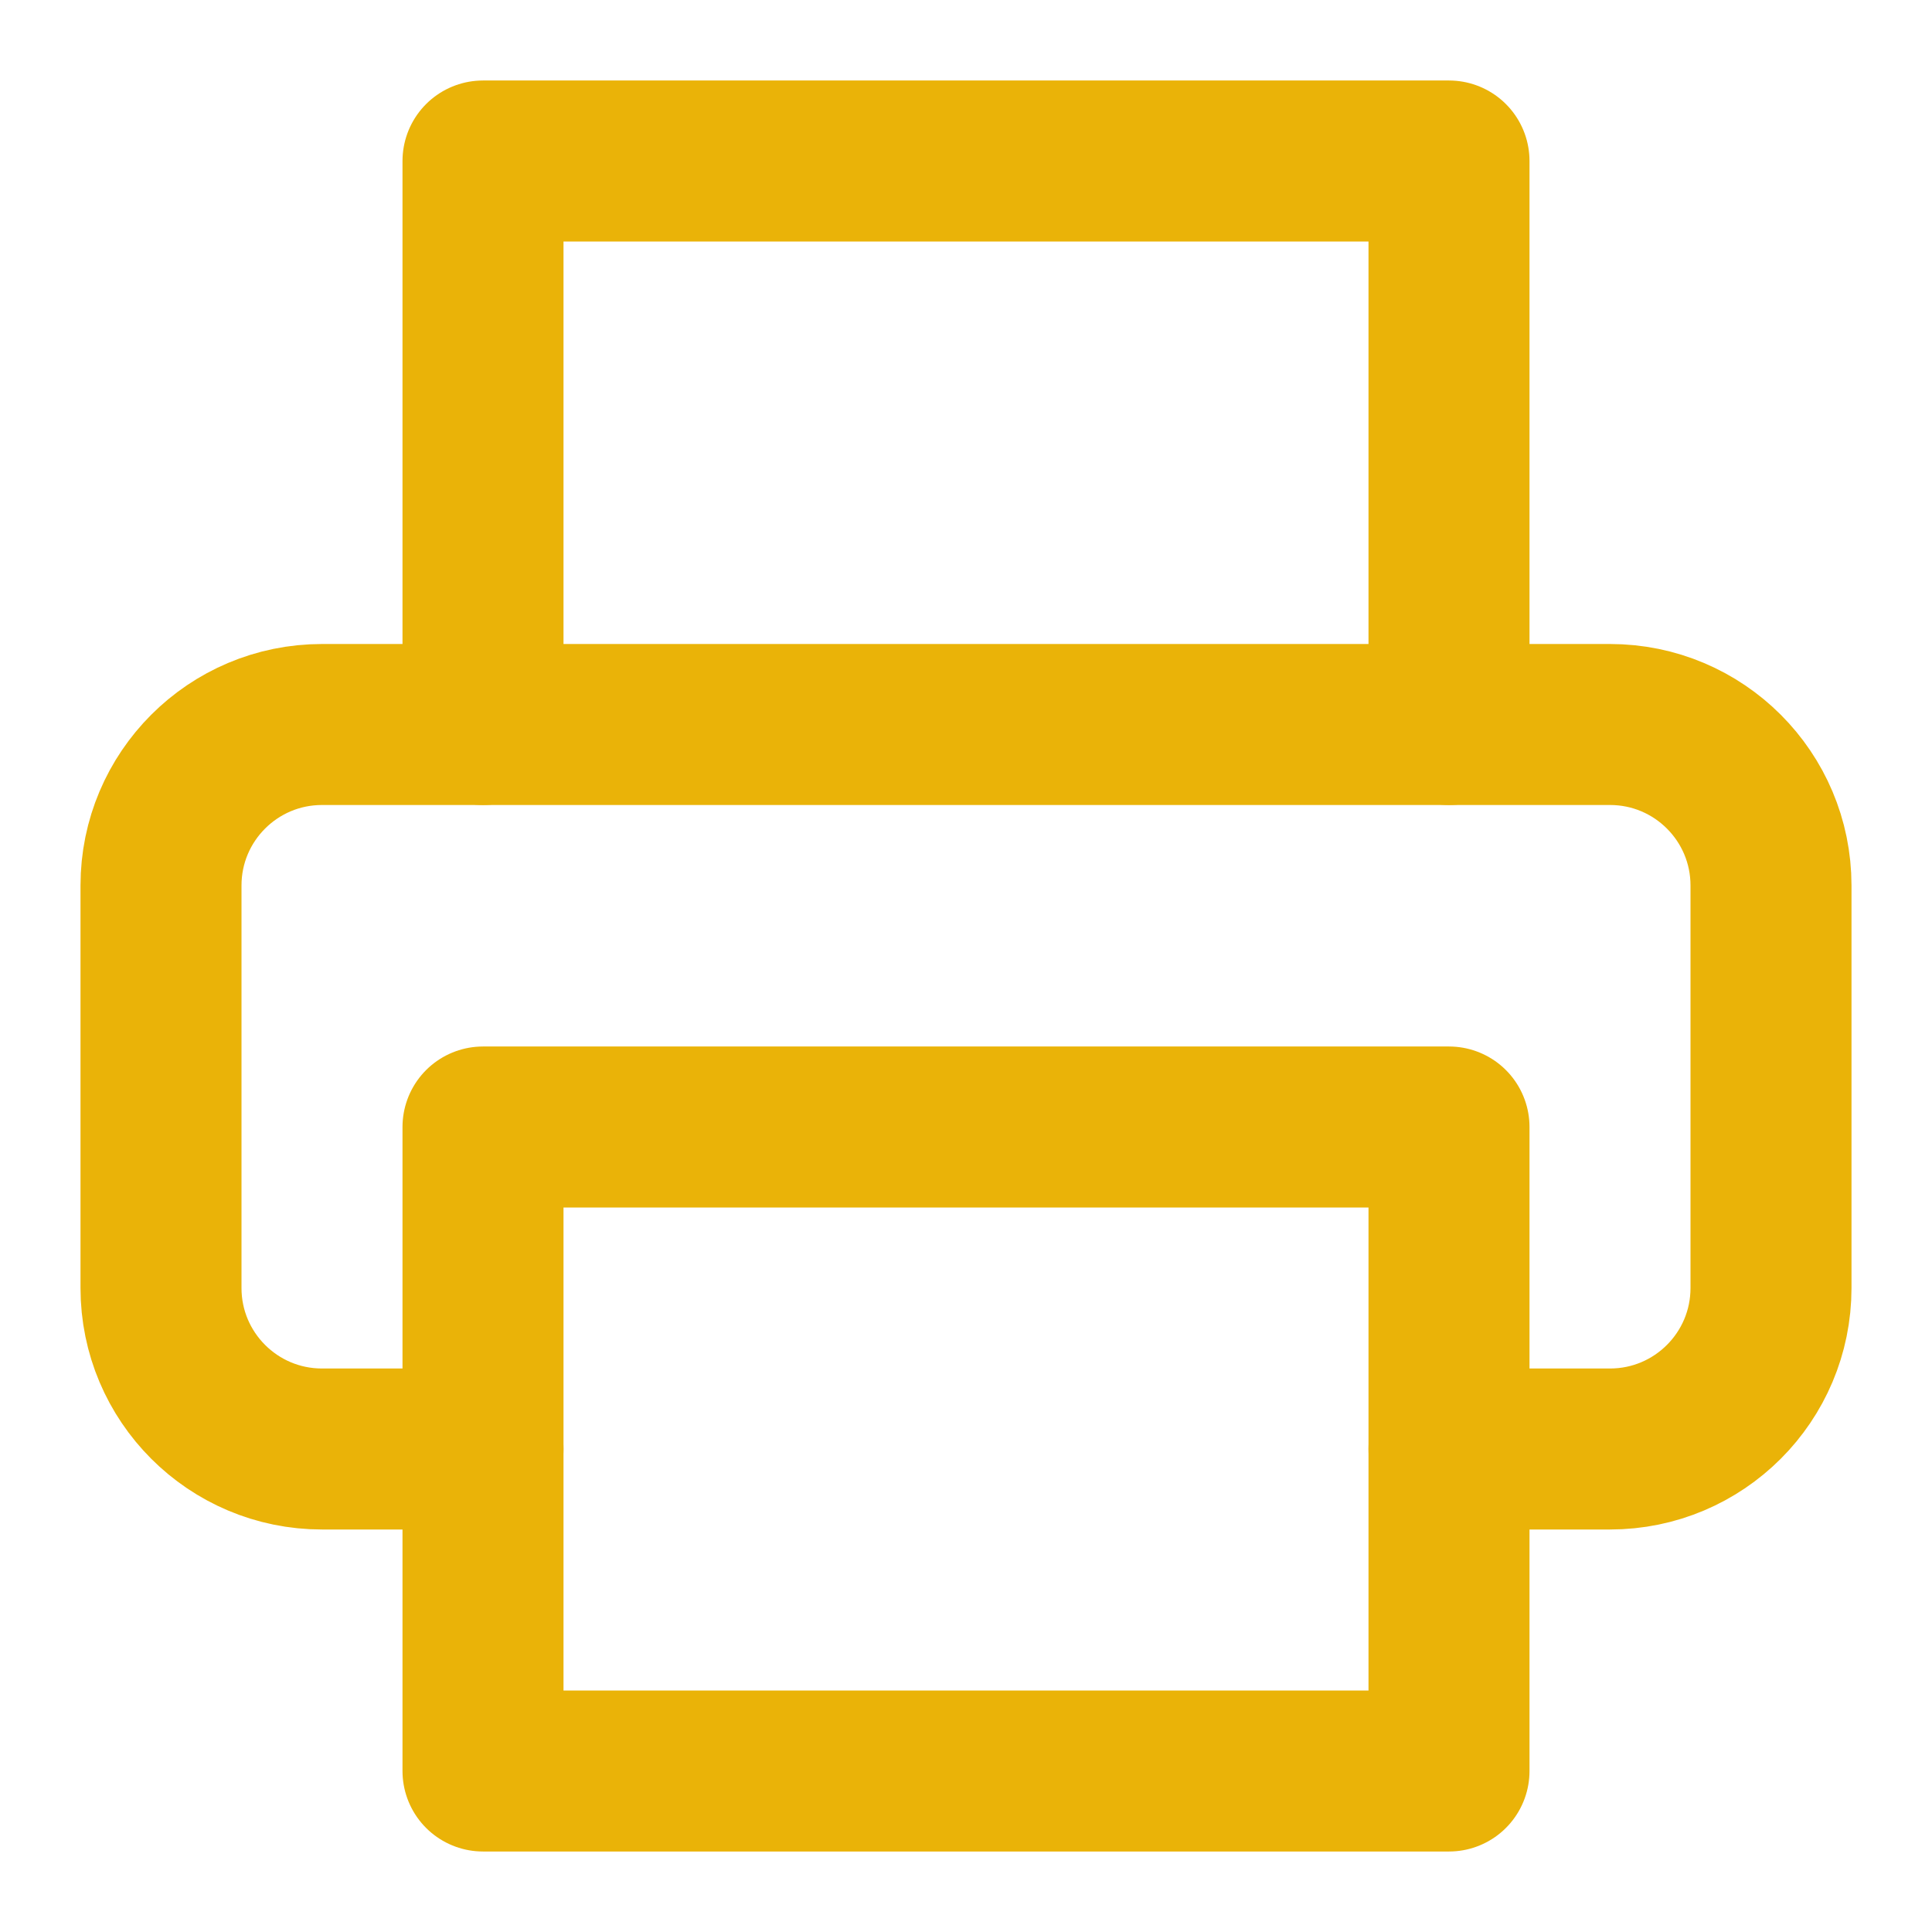
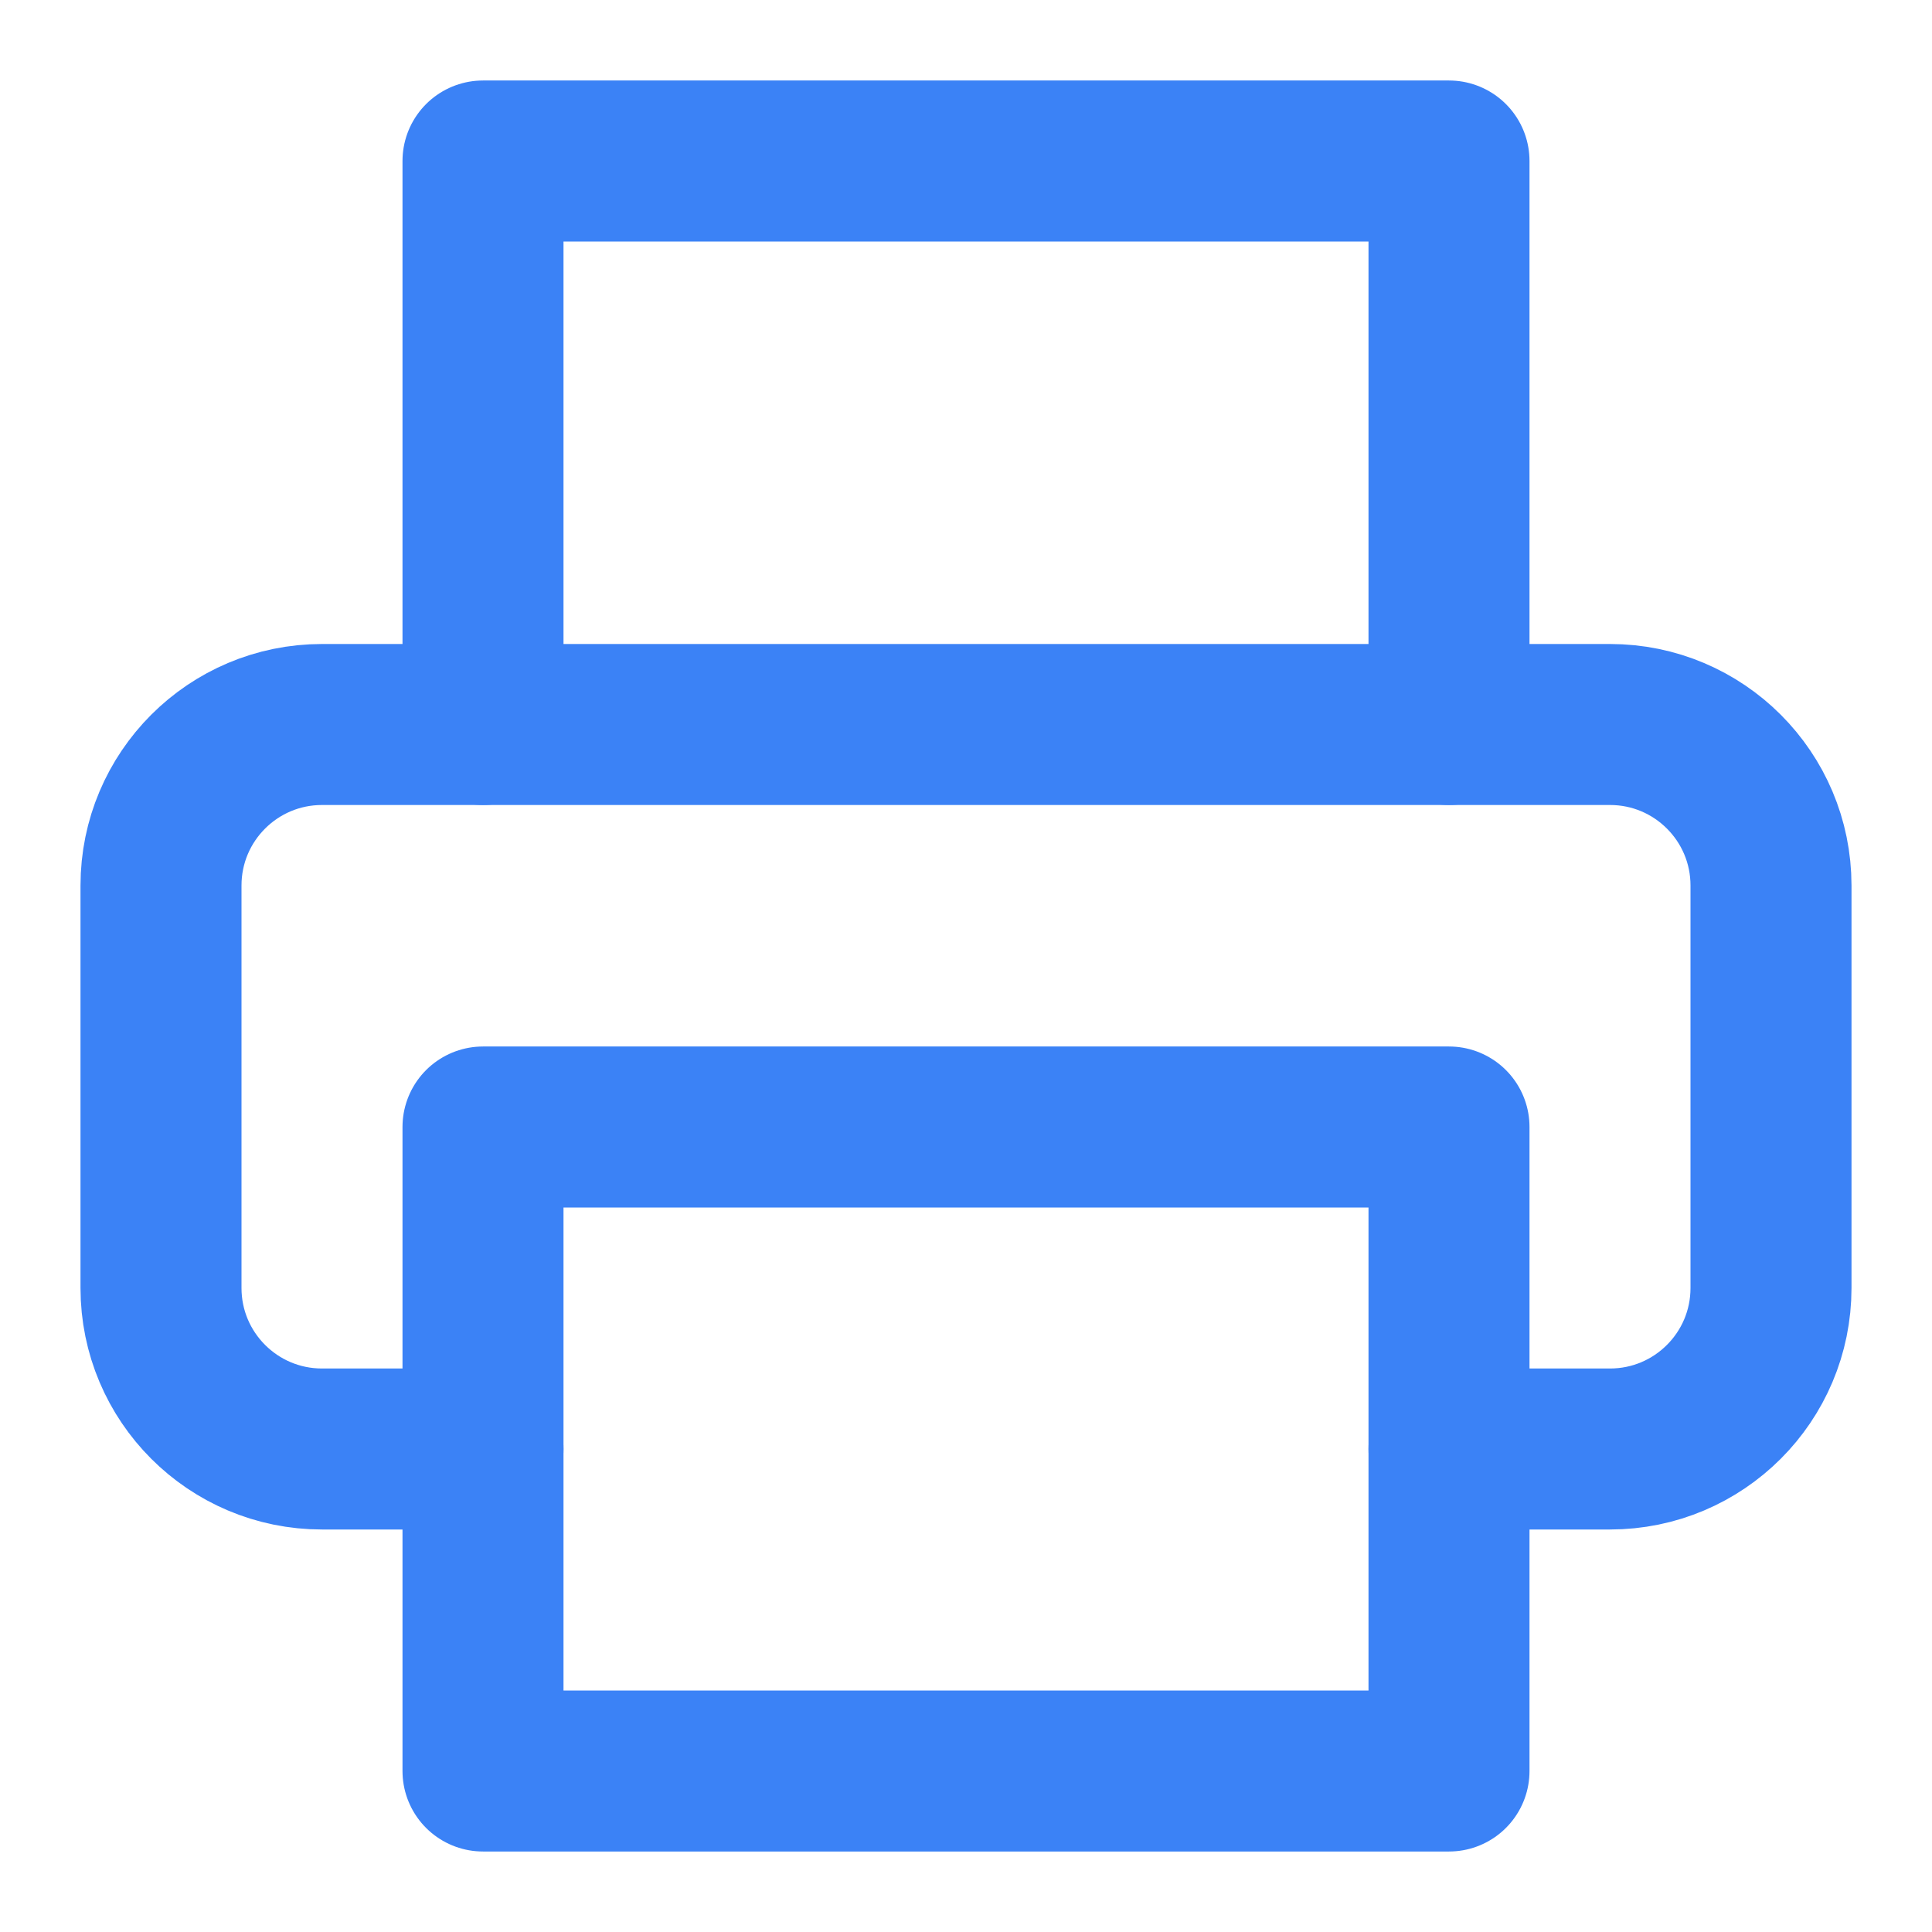
- <svg xmlns="http://www.w3.org/2000/svg" viewBox="0 0 24 24" fill="none" stroke="#EAB308" stroke-width="2" stroke-linecap="round" stroke-linejoin="round">
+ <svg xmlns="http://www.w3.org/2000/svg" viewBox="0 0 24 24" fill="none" stroke="#3B82F6" stroke-width="2" stroke-linecap="round" stroke-linejoin="round">
  <polyline points="6 9 6 2 18 2 18 9" />
  <path d="M6 18H4a2 2 0 0 1-2-2v-5a2 2 0 0 1 2-2h16a2 2 0 0 1 2 2v5a2 2 0 0 1-2 2h-2" />
  <rect x="6" y="14" width="12" height="8" />
</svg>
